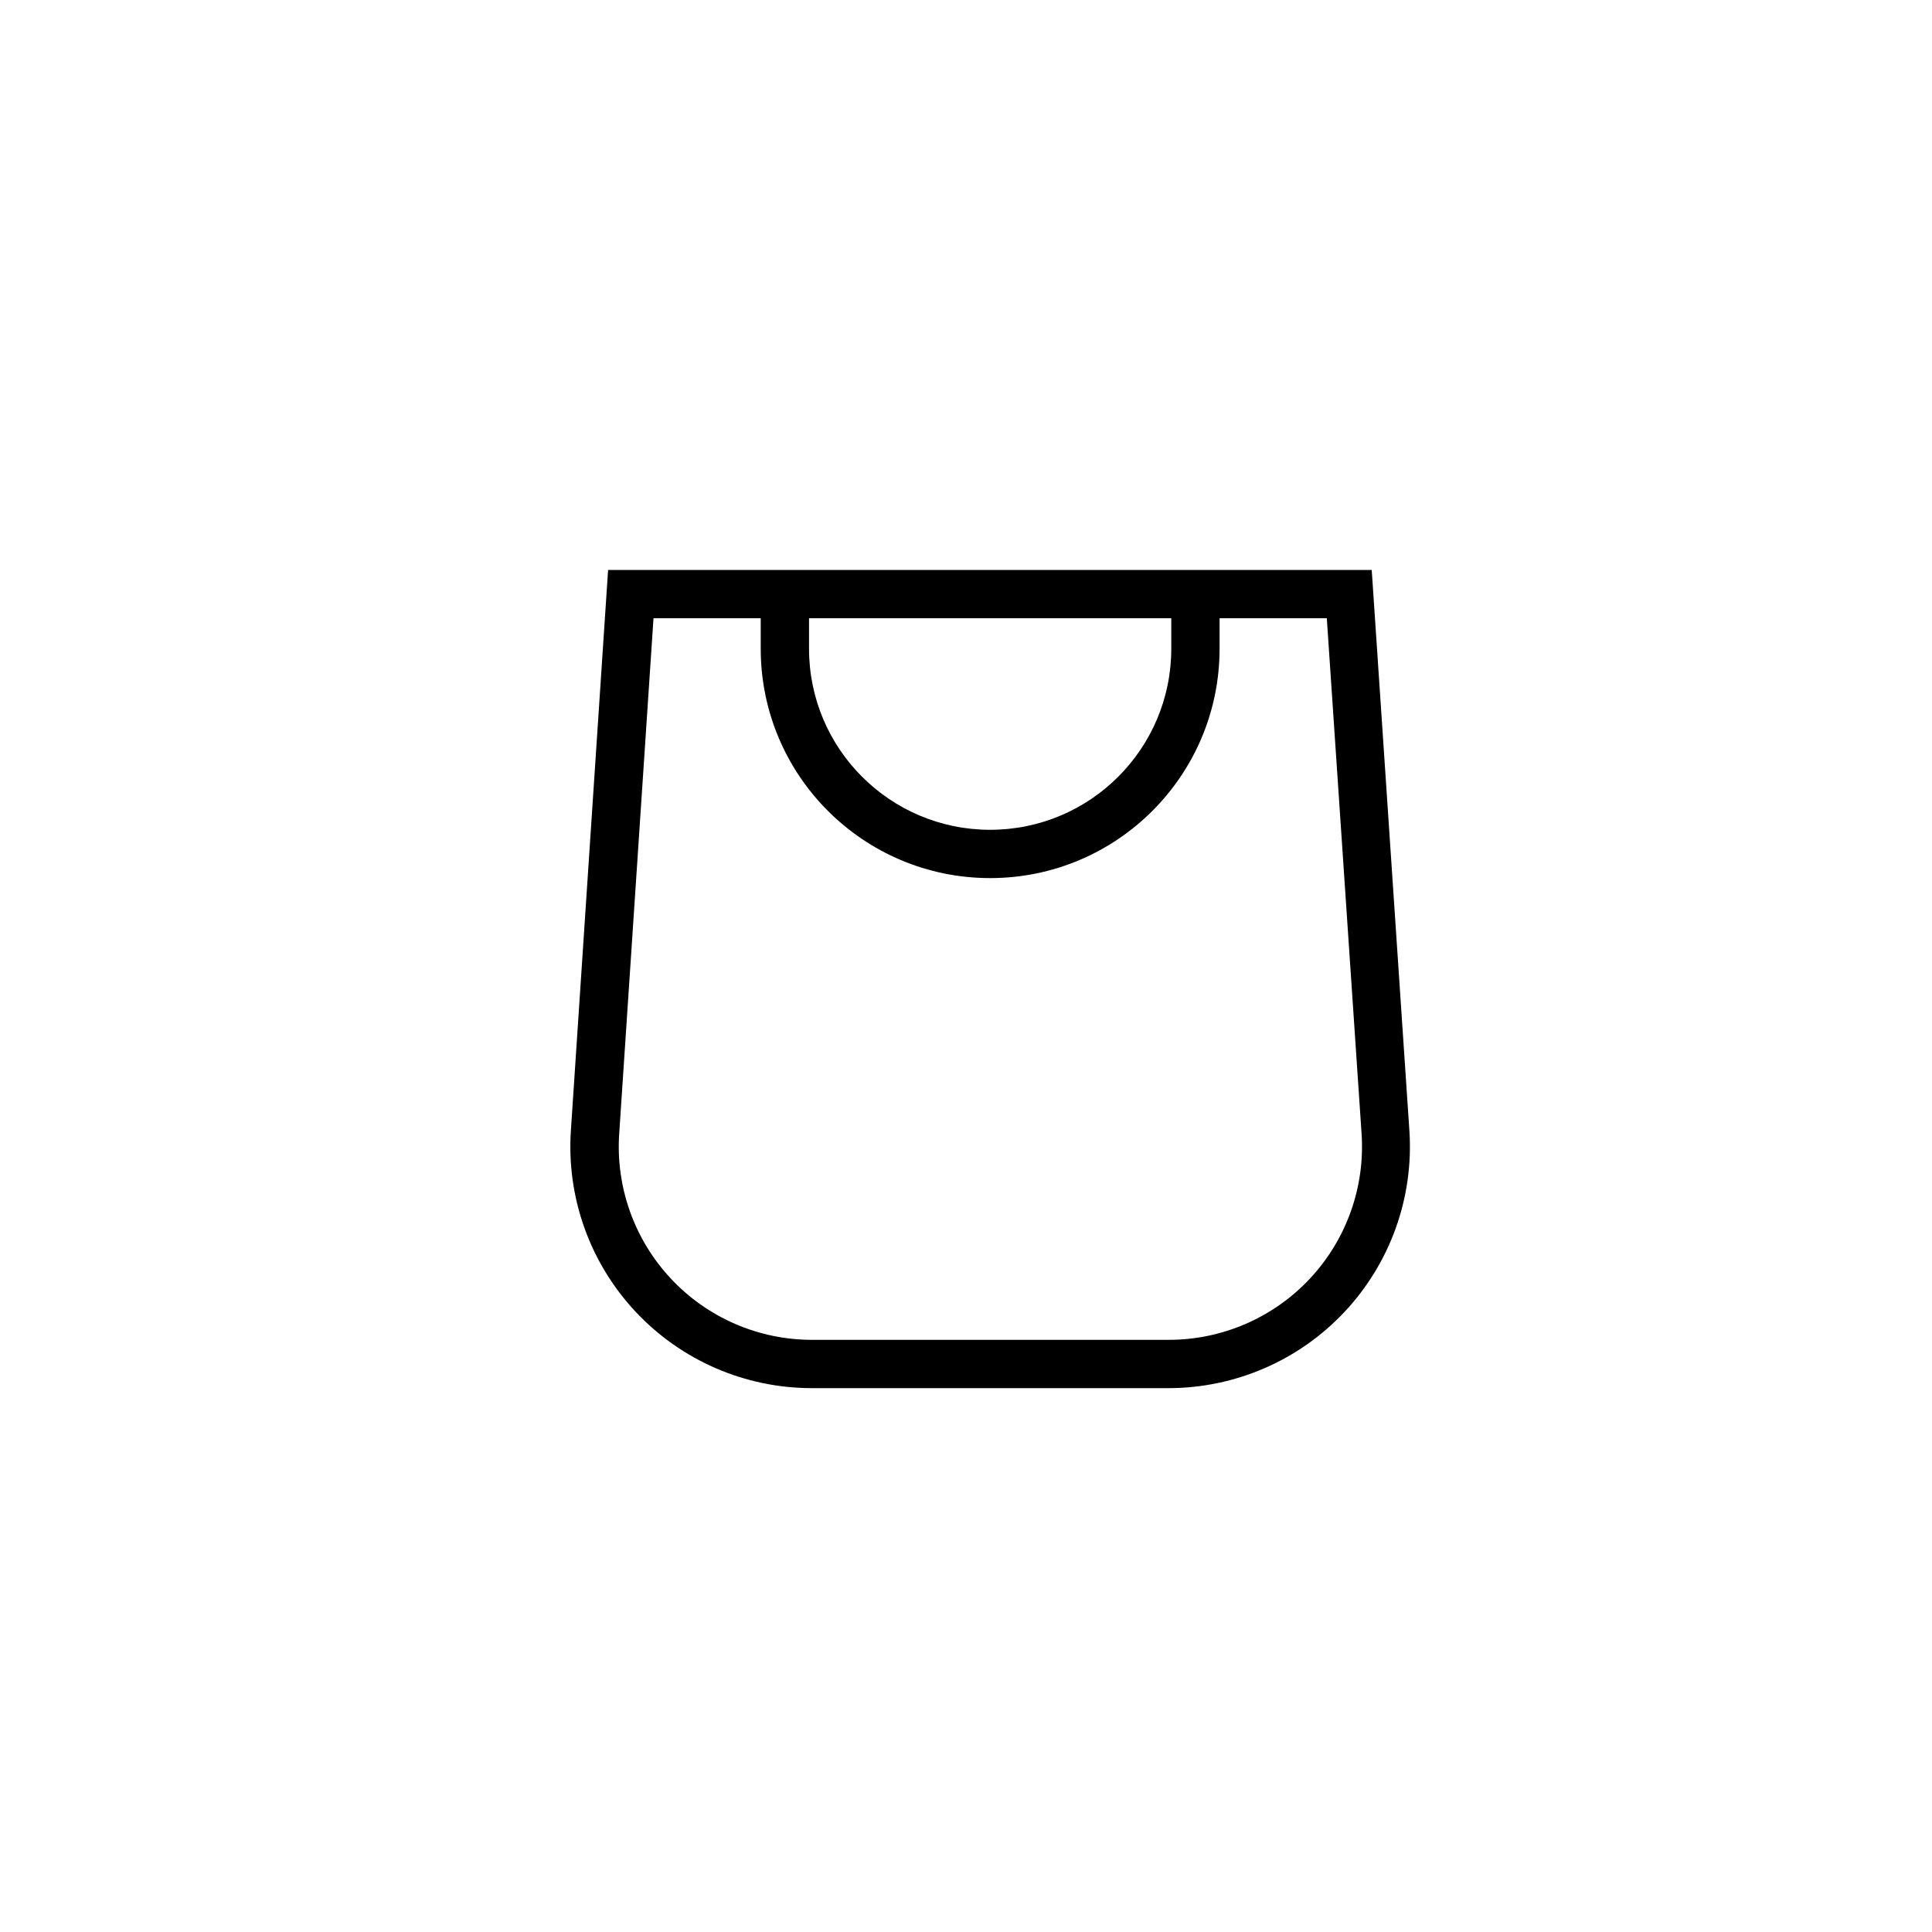
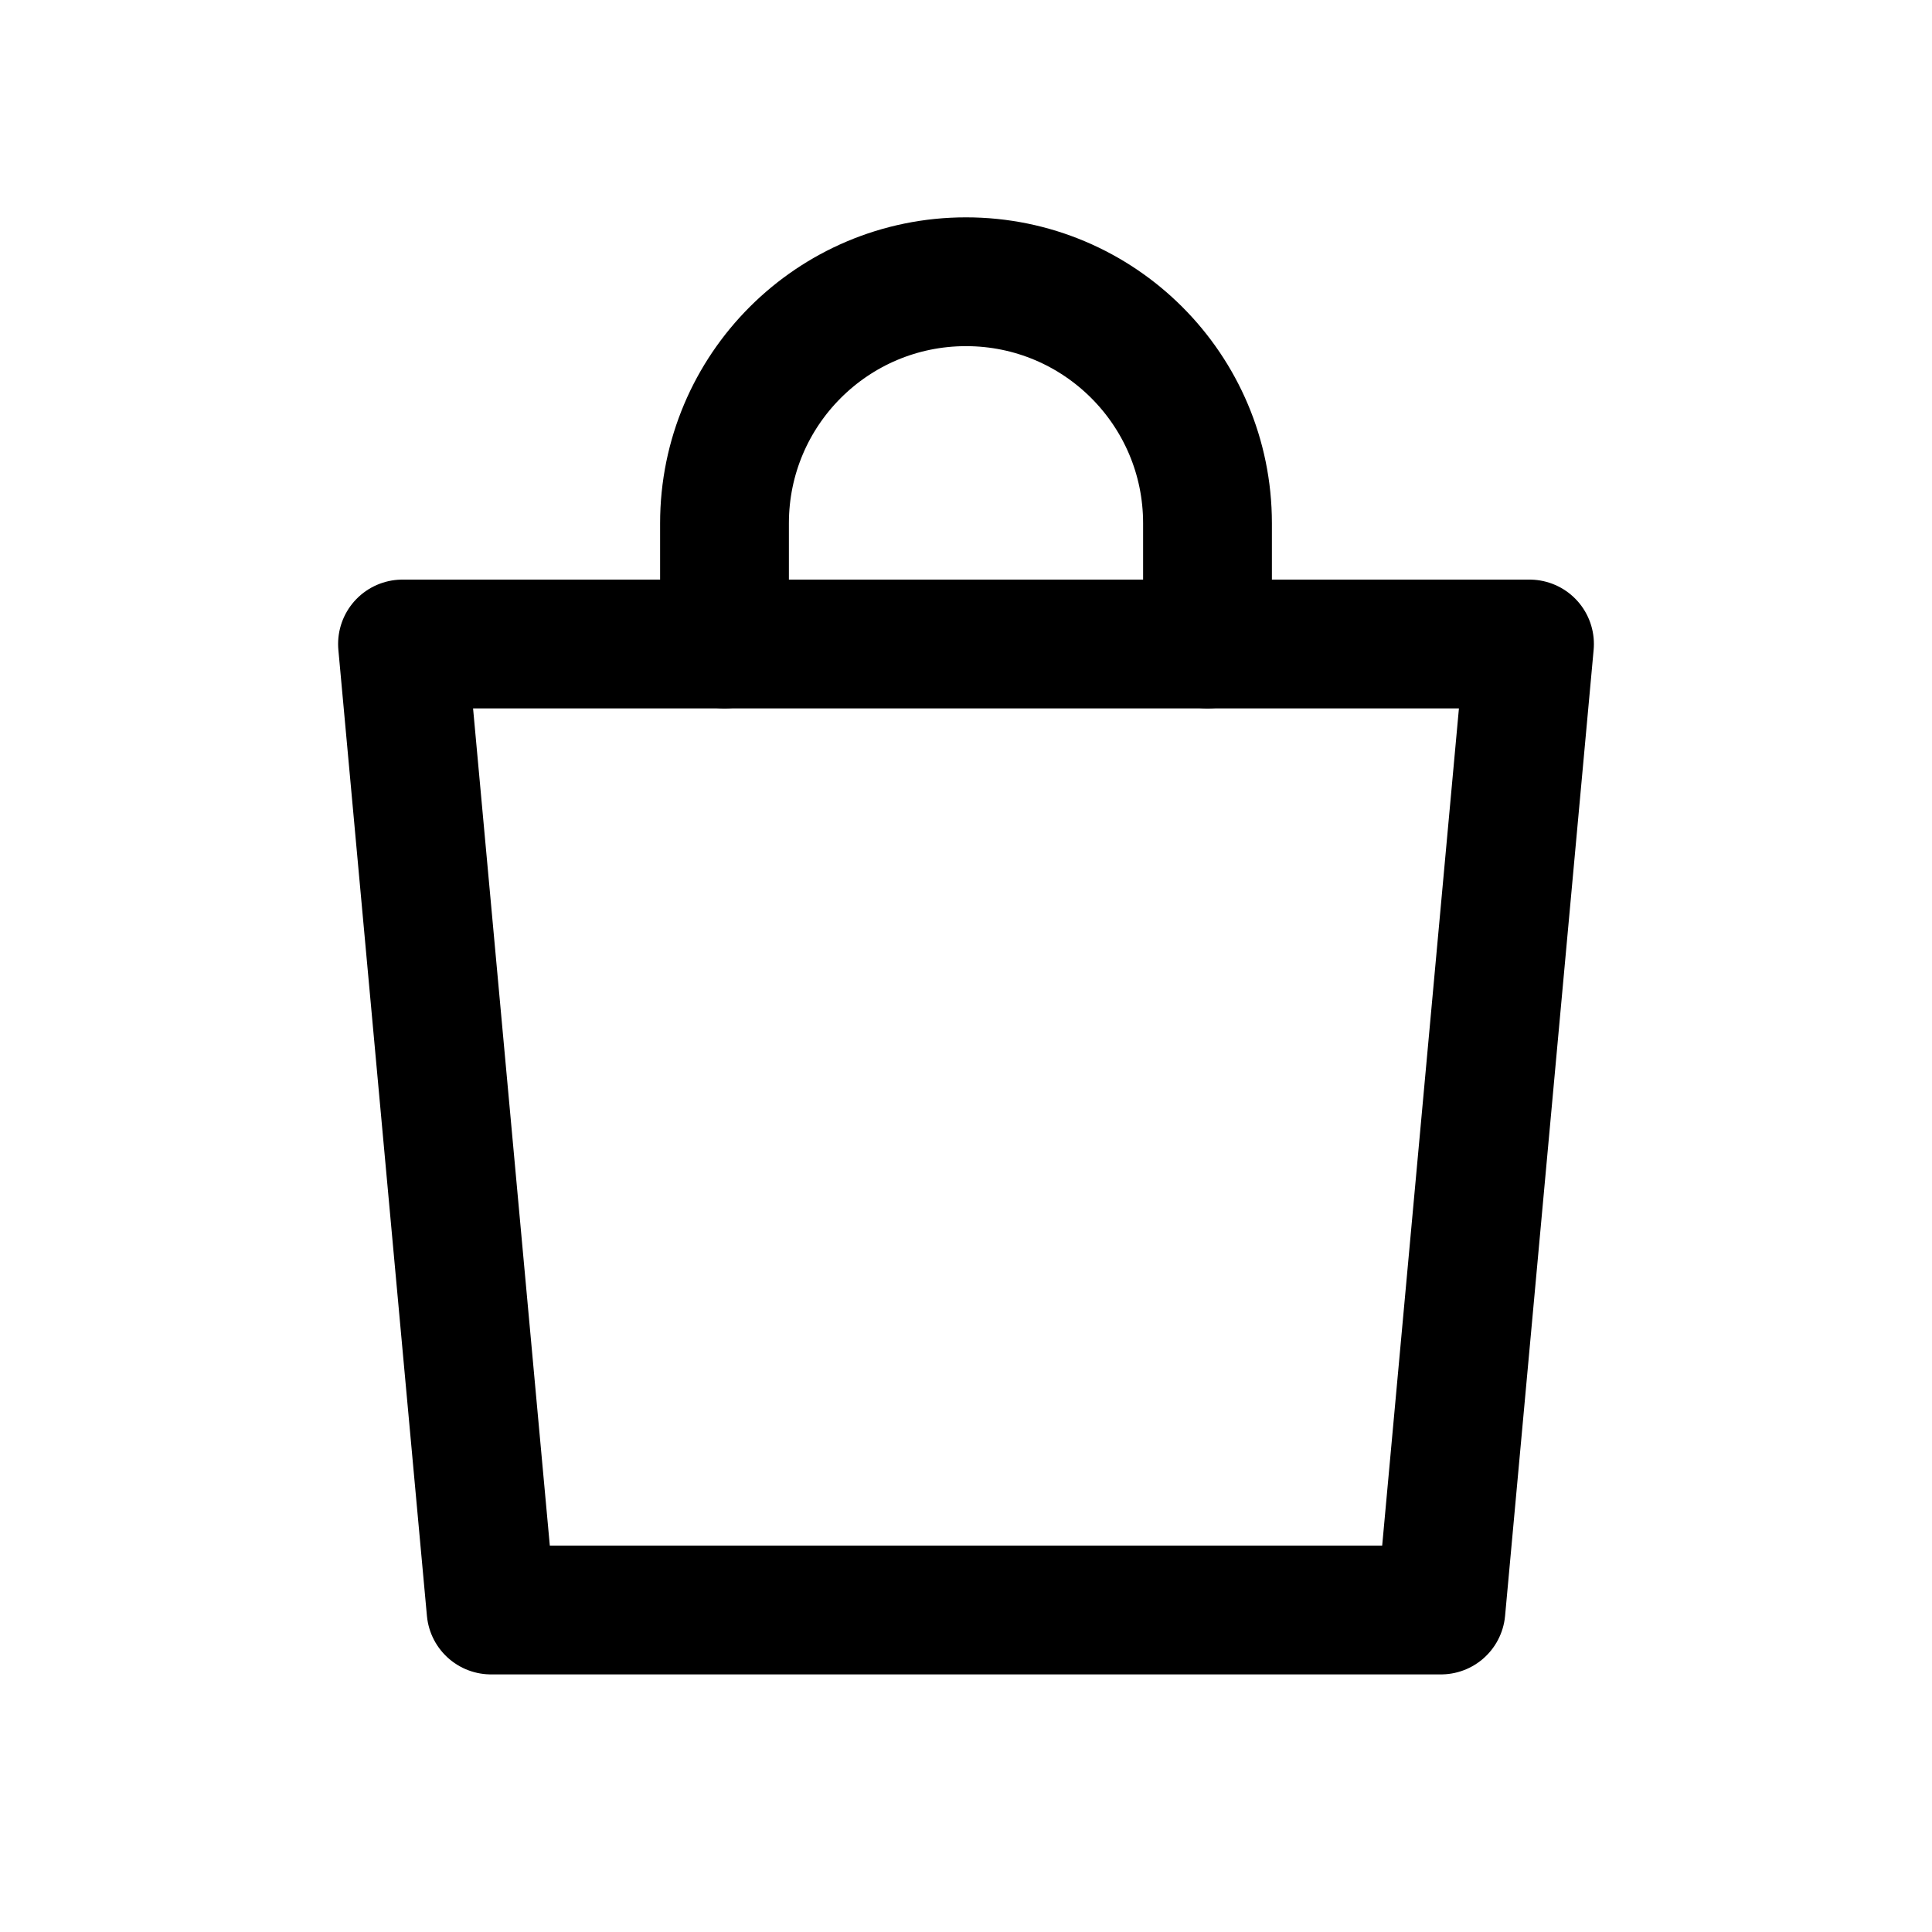
- <svg xmlns="http://www.w3.org/2000/svg" fill="none" class="icon icon-cart-empty" viewBox="0 0 40 40">
-   <path fill="currentColor" fill-rule="evenodd" d="M15.75 11.8h-3.16l-.77 11.6a5 5 0 0 0 4.99 5.34h7.38a5 5 0 0 0 4.99-5.33L28.4 11.8zm0 1h-2.22l-.71 10.67a4 4 0 0 0 3.99 4.27h7.38a4 4 0 0 0 4-4.27l-.72-10.67h-2.22v.63a4.75 4.75 0 1 1-9.5 0zm8.5 0h-7.5v.63a3.75 3.75 0 1 0 7.5 0z" />
+ <svg viewBox="0 0 24 24" class="icon icon-cart-empty" fill="none" stroke="currentColor" stroke-width="1.6" stroke-linecap="round" stroke-linejoin="round">
+   <path d="M5 8h14l-1.1 12H6.1z" />
+   <path d="M9 8V6.5a3 3 0 0 1 6 0V8" />
</svg>
